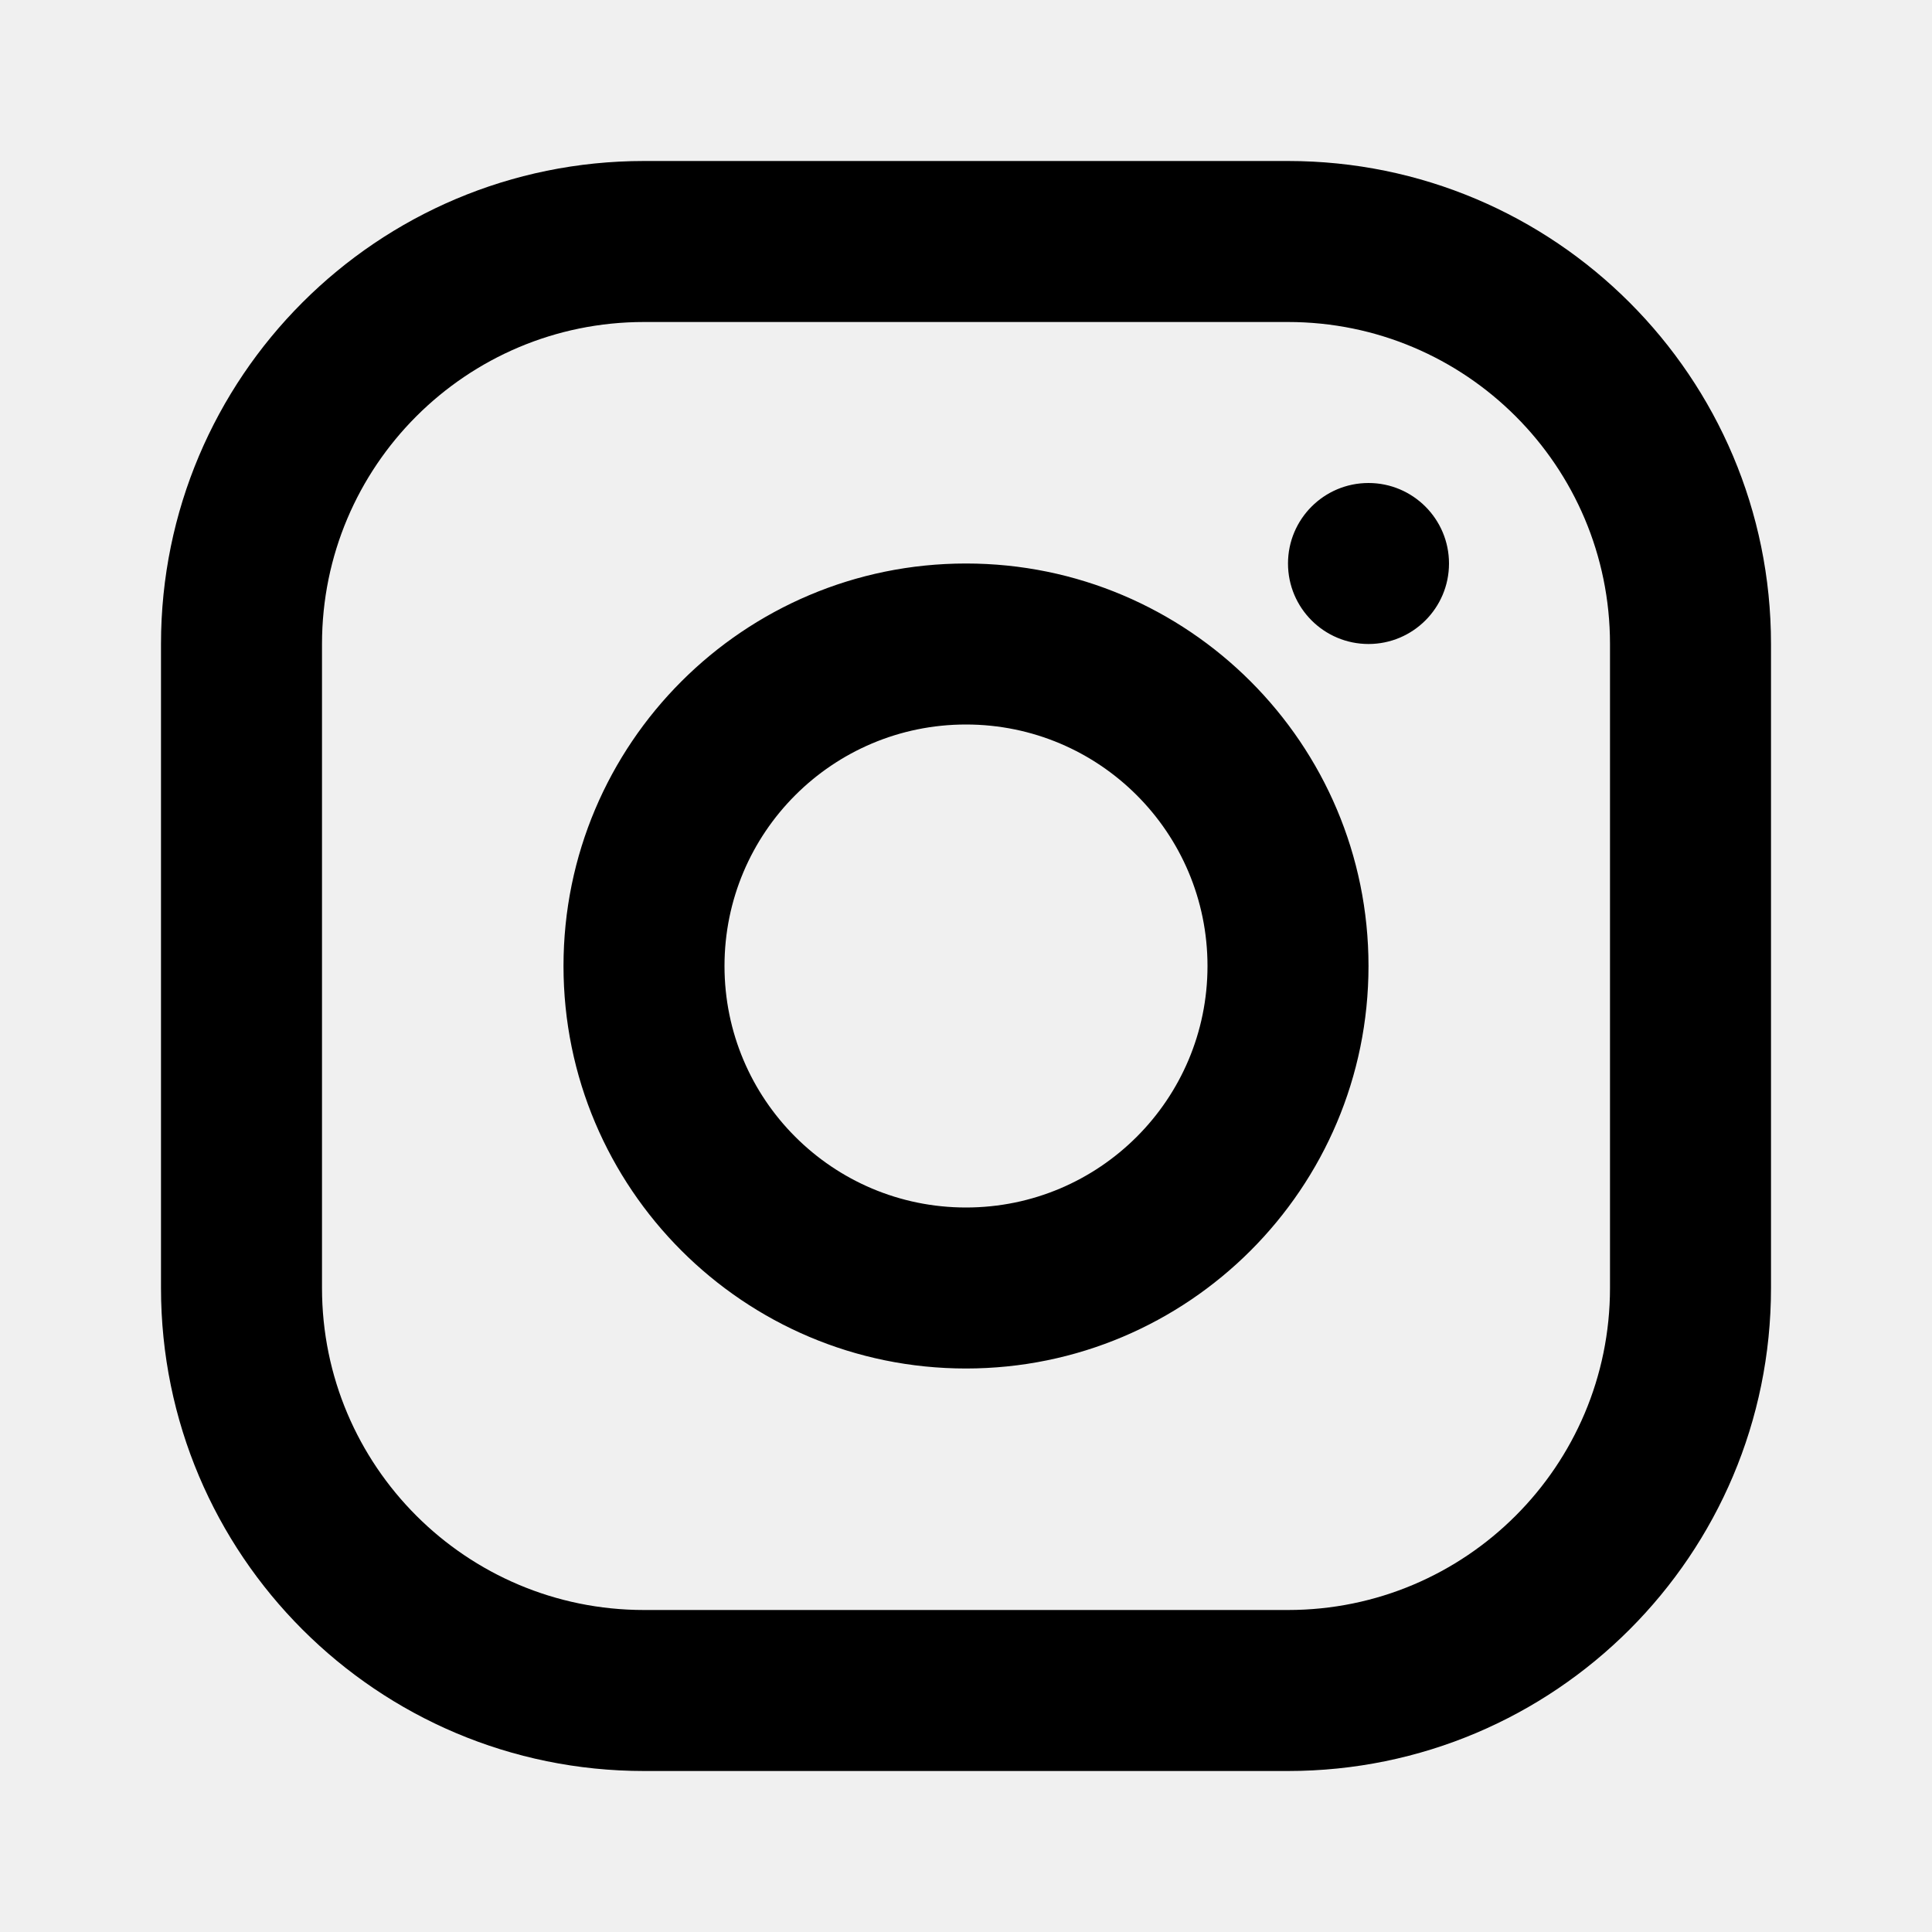
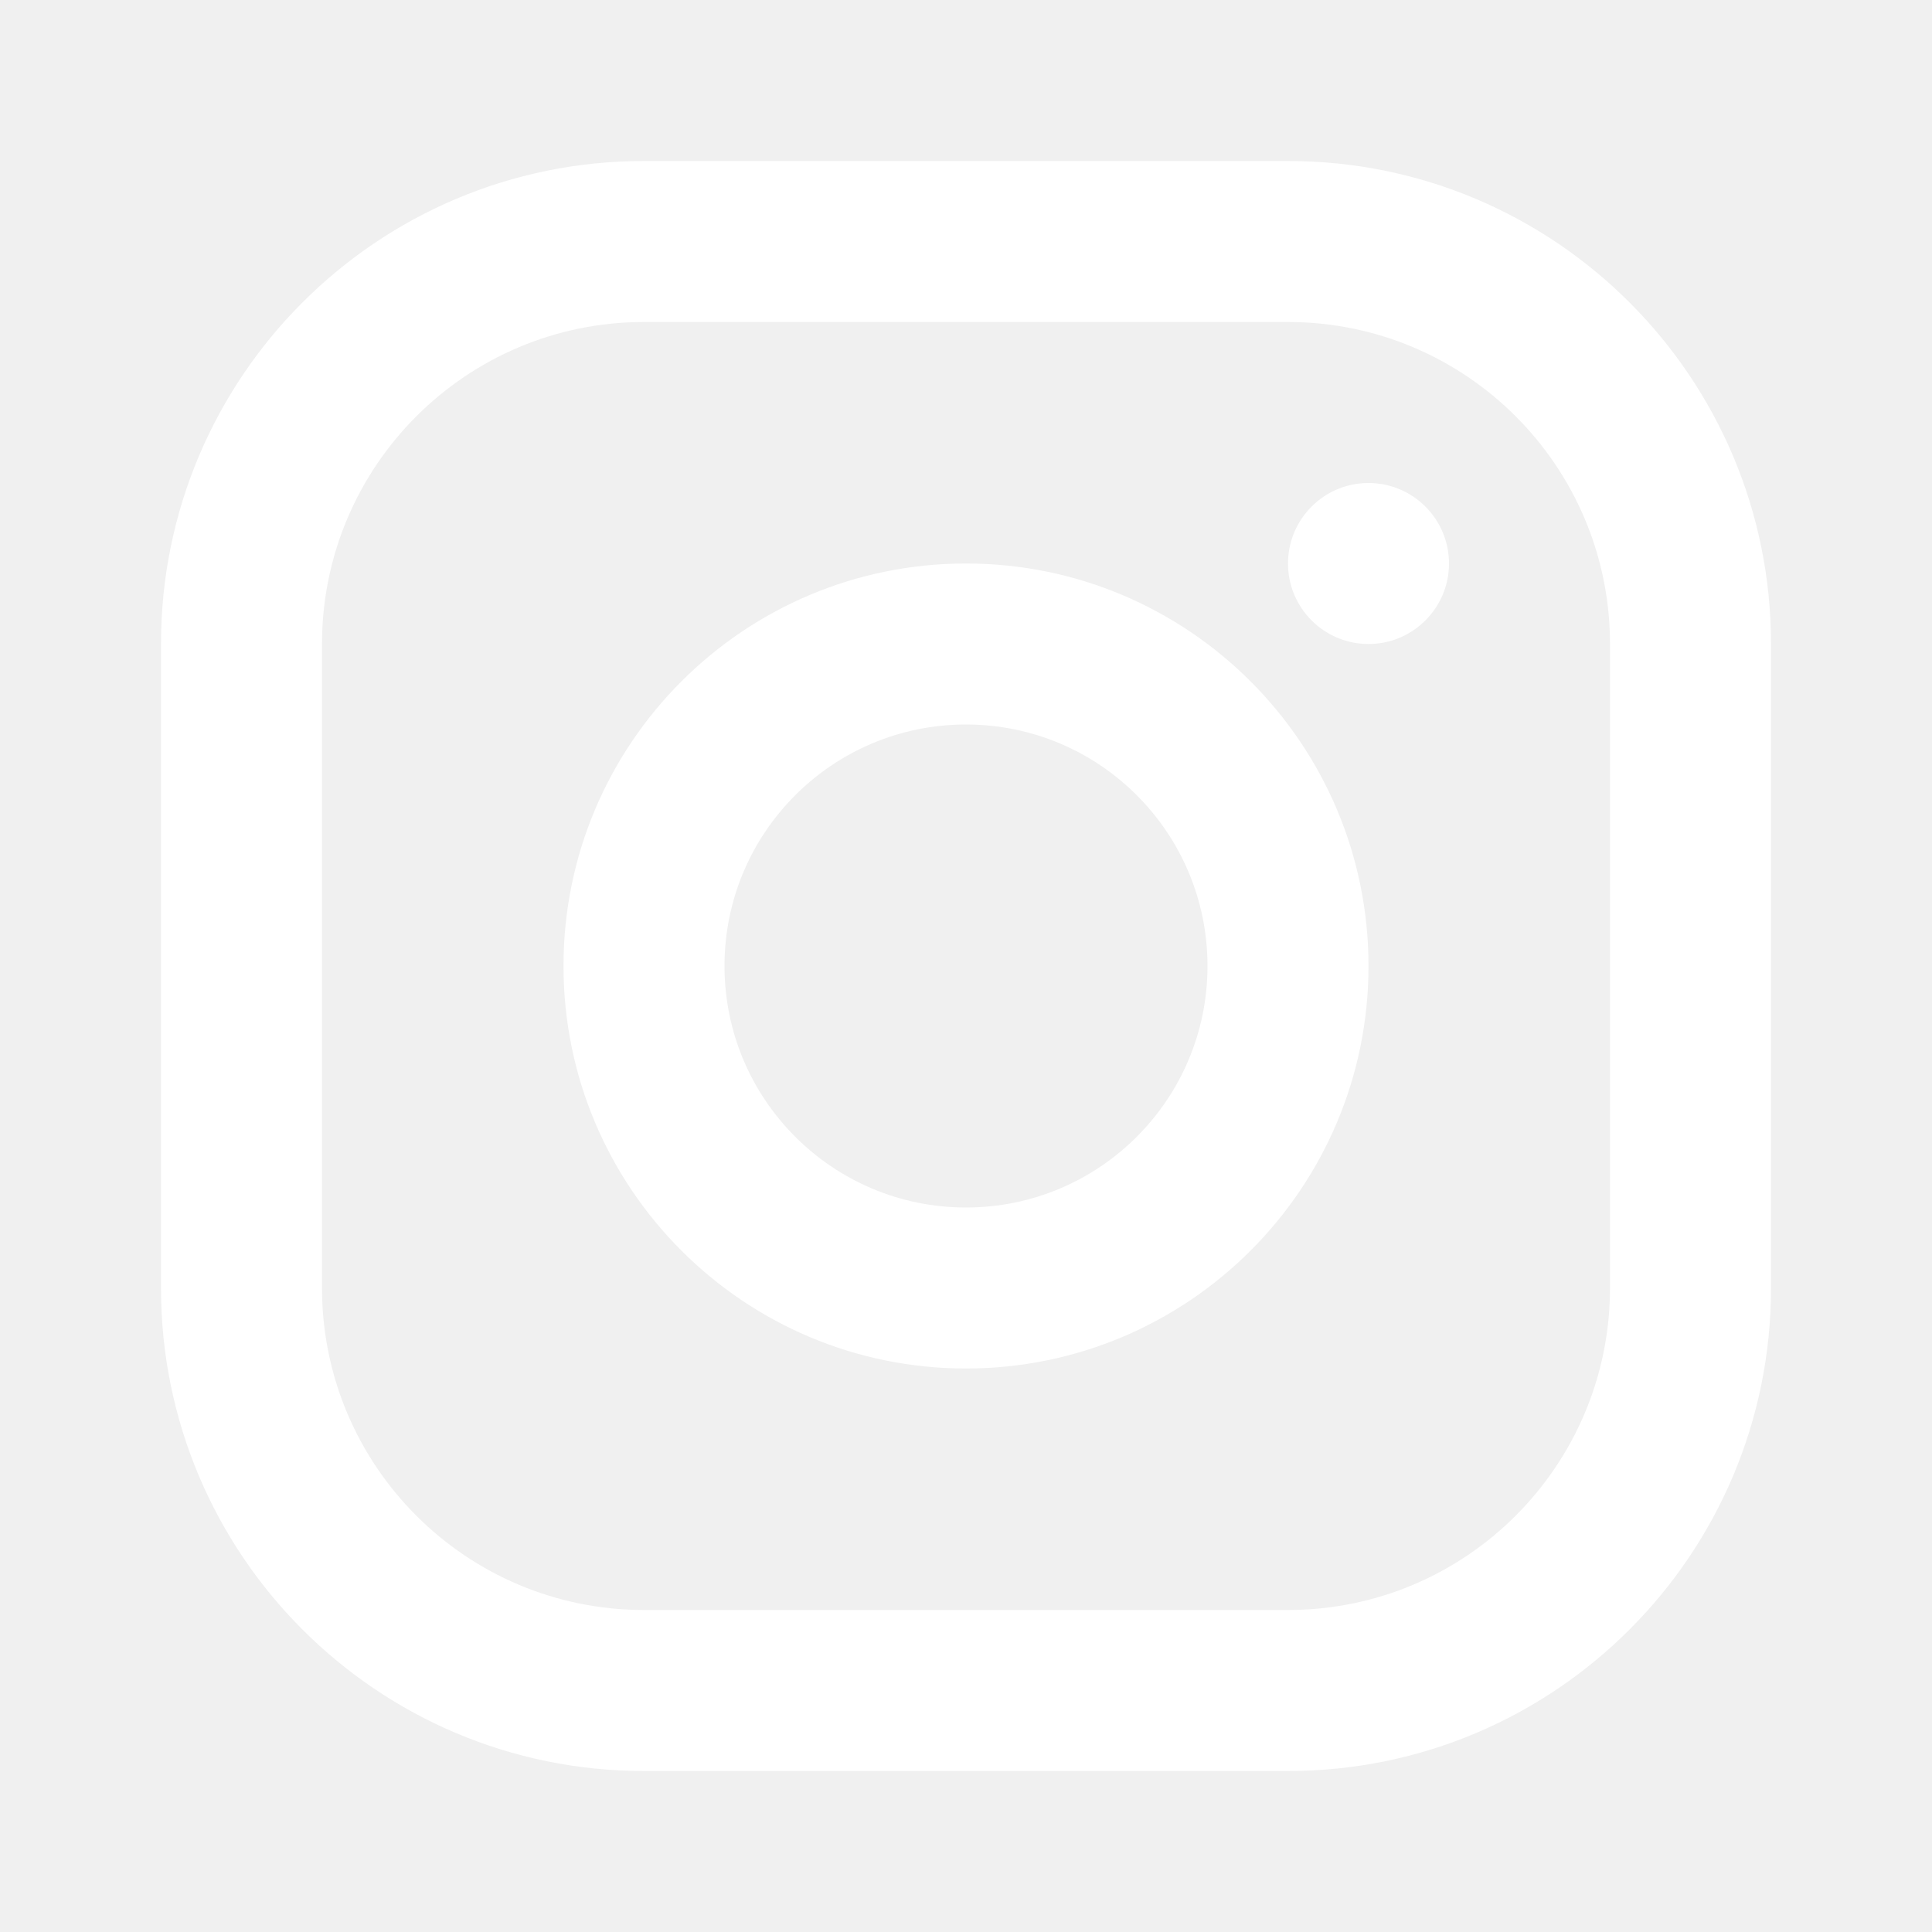
- <svg xmlns="http://www.w3.org/2000/svg" fill="#000000" viewBox="0 0 24 24">
+ <svg xmlns="http://www.w3.org/2000/svg" fill="#ffffff" viewBox="0 0 24 24">
  <path fill-rule="evenodd" d="M8,2 L16,2 C19.314,2 22,4.686 22,8 L22,16 C22,19.314 19.314,22 16,22 L8,22 C4.686,22 2,19.314 2,16 L2,8 C2,4.686 4.686,2 8,2 Z M8,4 C5.791,4 4,5.791 4,8 L4,16 C4,18.209 5.791,20 8,20 L16,20 C18.209,20 20,18.209 20,16 L20,8 C20,5.791 18.209,4 16,4 L8,4 Z M12,17 C9.239,17 7,14.761 7,12 C7,9.239 9.239,7 12,7 C14.761,7 17,9.239 17,12 C17,14.761 14.761,17 12,17 Z M12,15 C13.657,15 15,13.657 15,12 C15,10.343 13.657,9 12,9 C10.343,9 9,10.343 9,12 C9,13.657 10.343,15 12,15 Z M17,8 C16.448,8 16,7.552 16,7 C16,6.448 16.448,6 17,6 C17.552,6 18,6.448 18,7 C18,7.552 17.552,8 17,8 Z" />
</svg>
